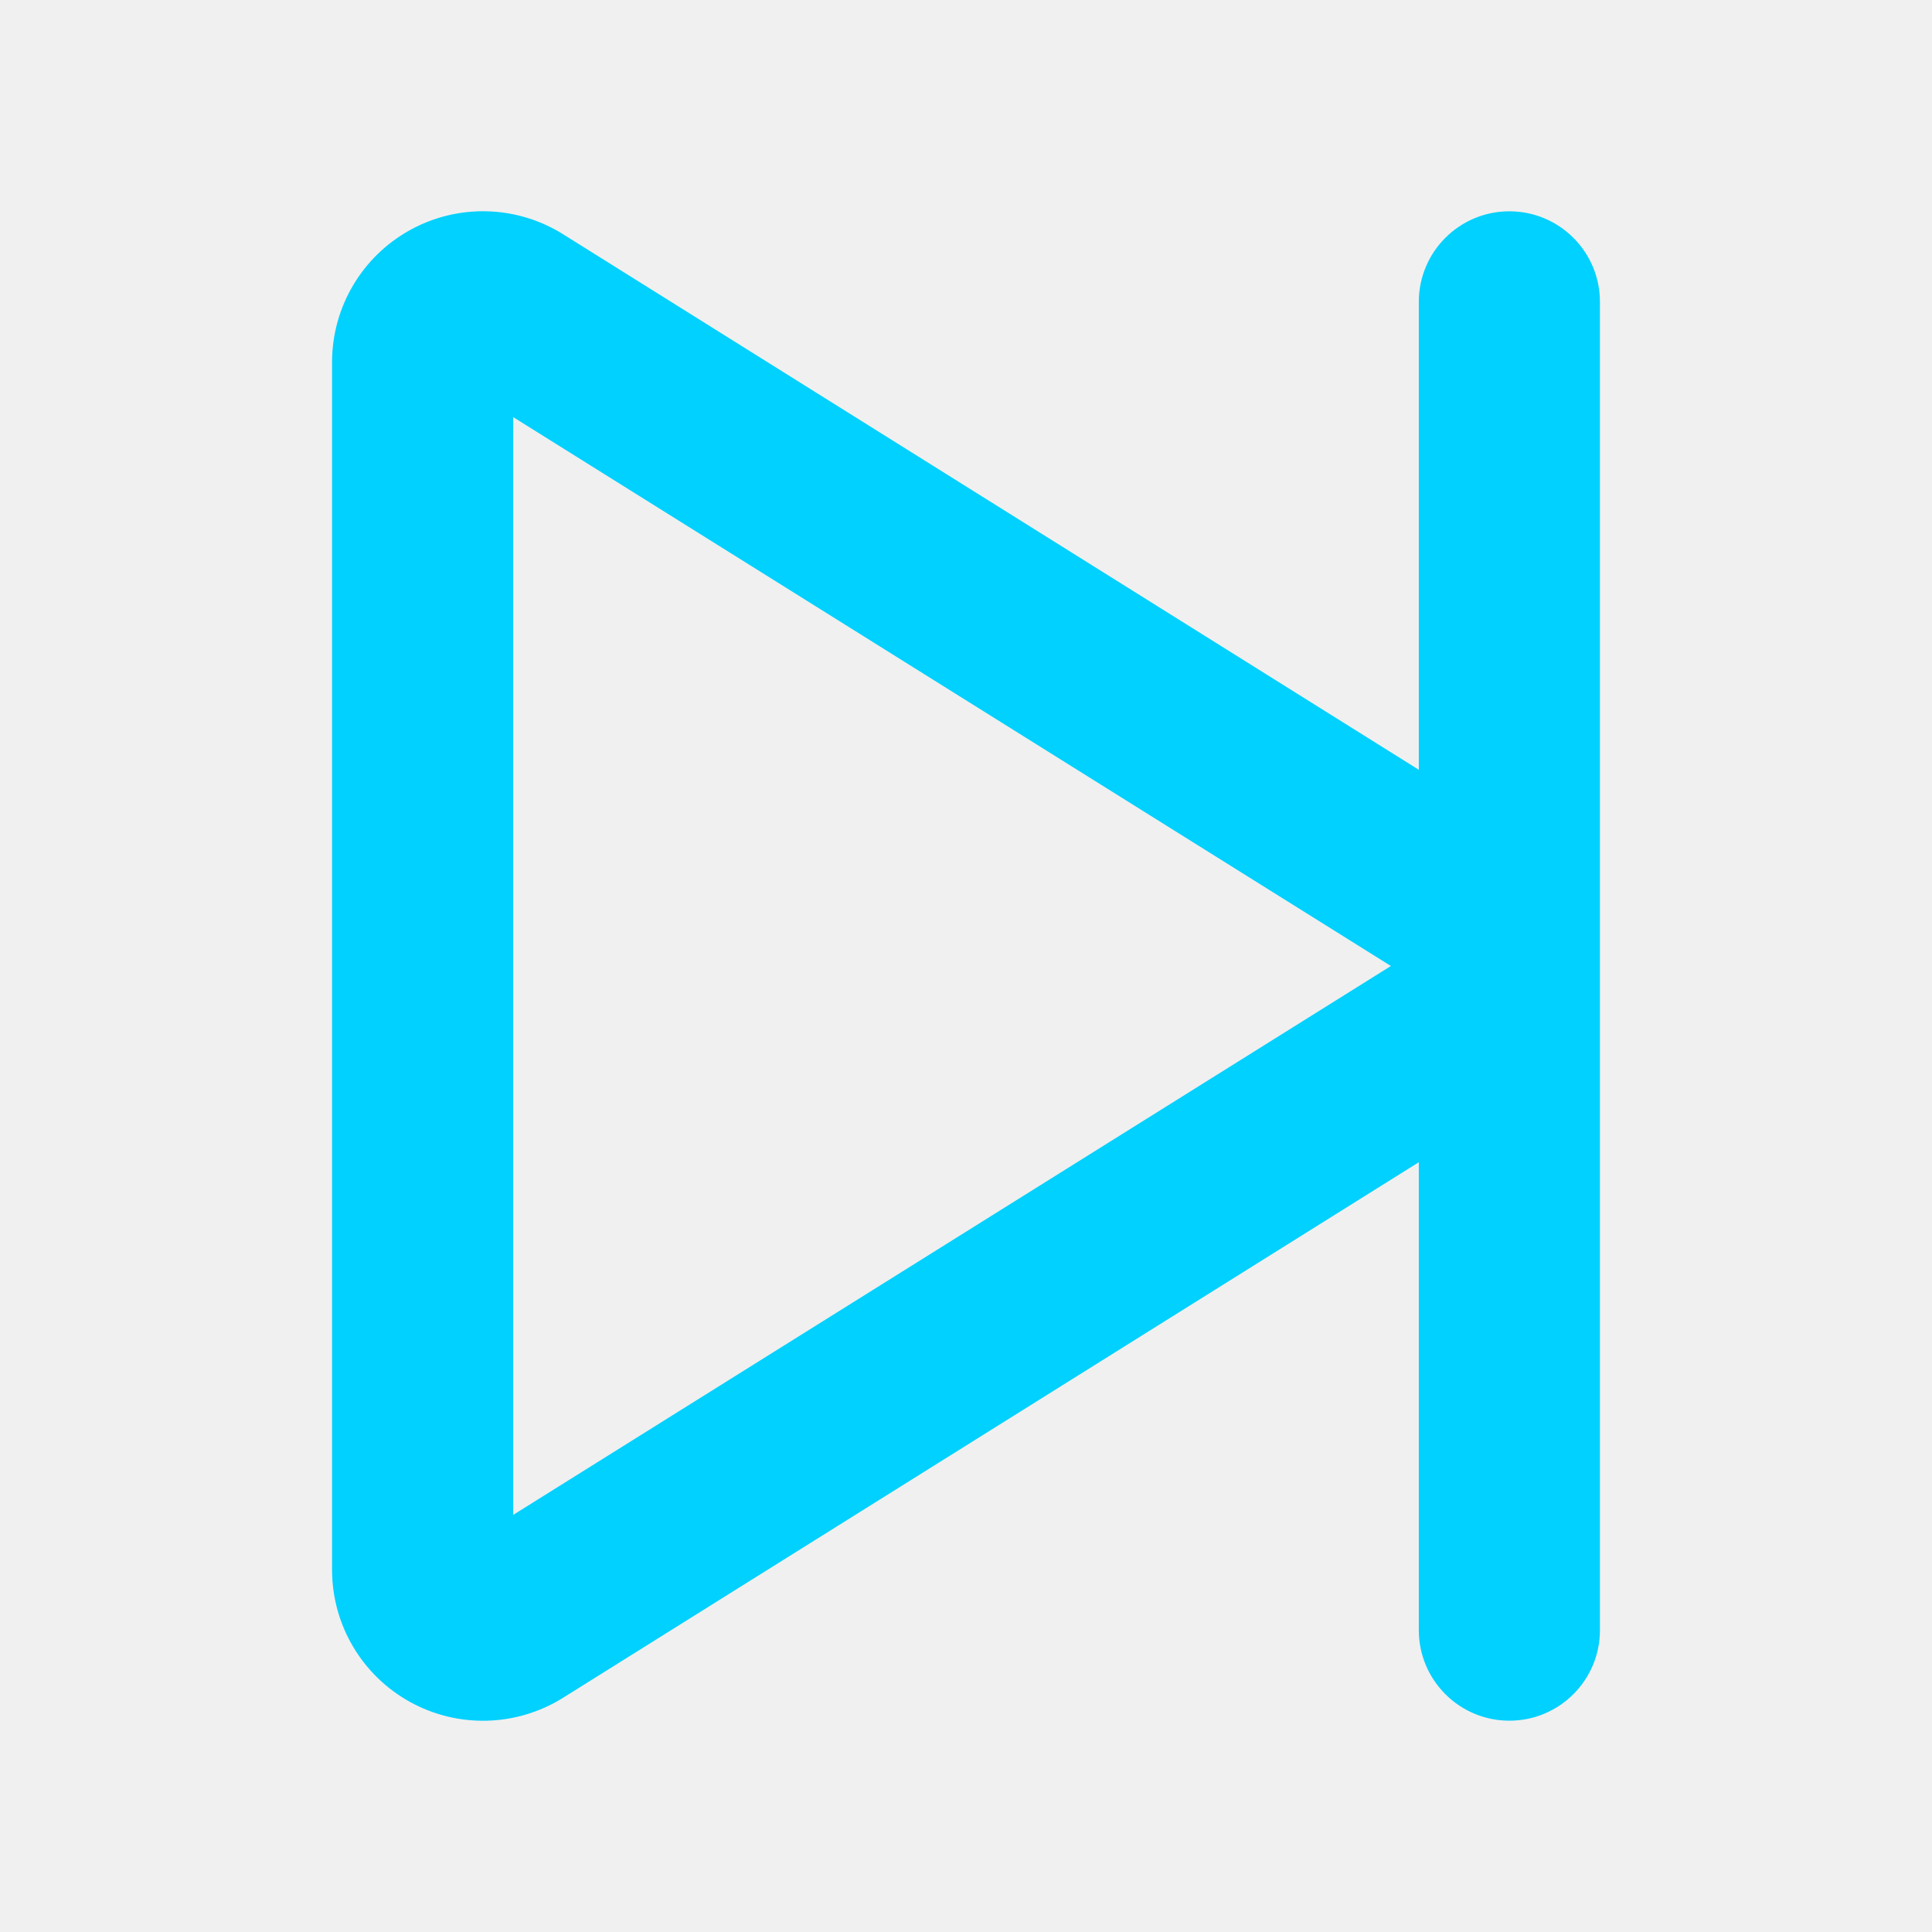
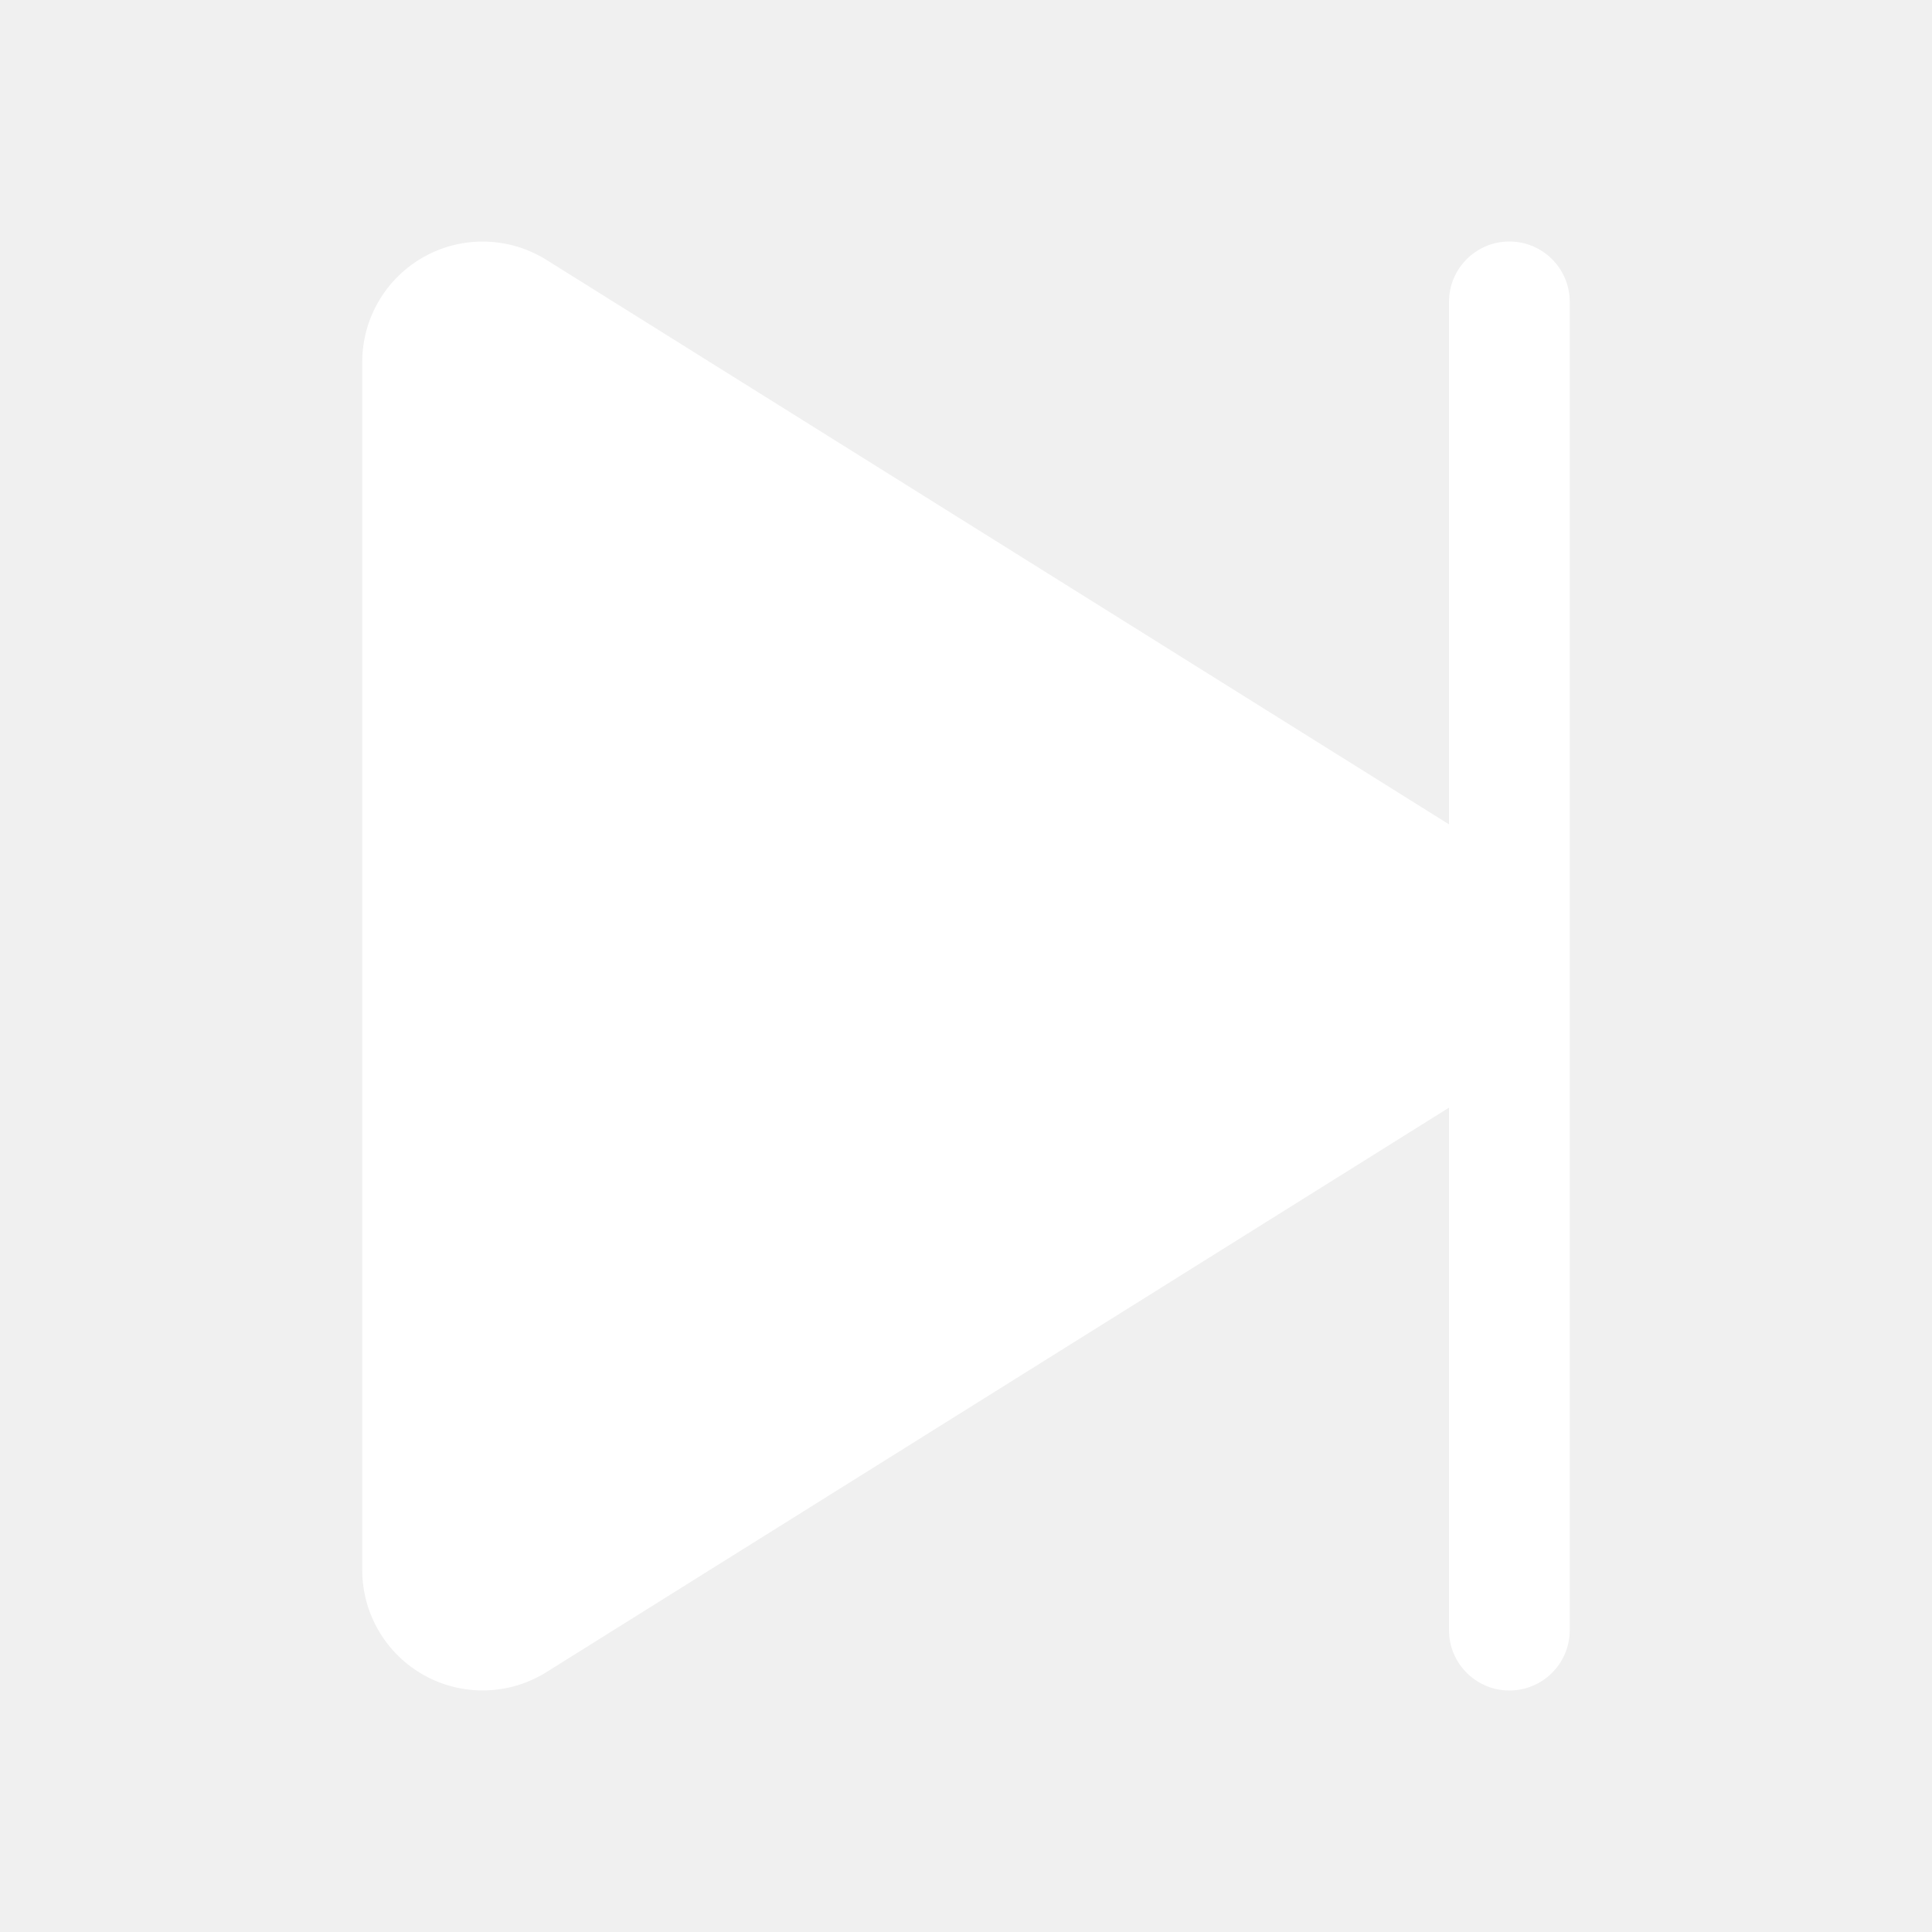
- <svg xmlns="http://www.w3.org/2000/svg" width="32" height="32" fill="#00d1ff" viewBox="0 0 256 256">
-   <path d="M200,28a12,12,0,0,0-12,12v62l-113.45-71A20,20,0,0,0,44,47.88V208.12A20,20,0,0,0,74.55,225L188,154v62a12,12,0,0,0,24,0V40A12,12,0,0,0,200,28ZM68,200.73V55.27L184.3,128Z" />
+ <svg xmlns="http://www.w3.org/2000/svg" width="32" height="32" fill="#ffffff" viewBox="0 0 256 256">
+   <path d="M208,40V216a8,8,0,0,1-16,0V146.77L72.43,221.55A15.95,15.95,0,0,1,48,208.12V47.88A15.95,15.95,0,0,1,72.43,34.45L192,109.23V40a8,8,0,0,1,16,0Z" />
</svg>
